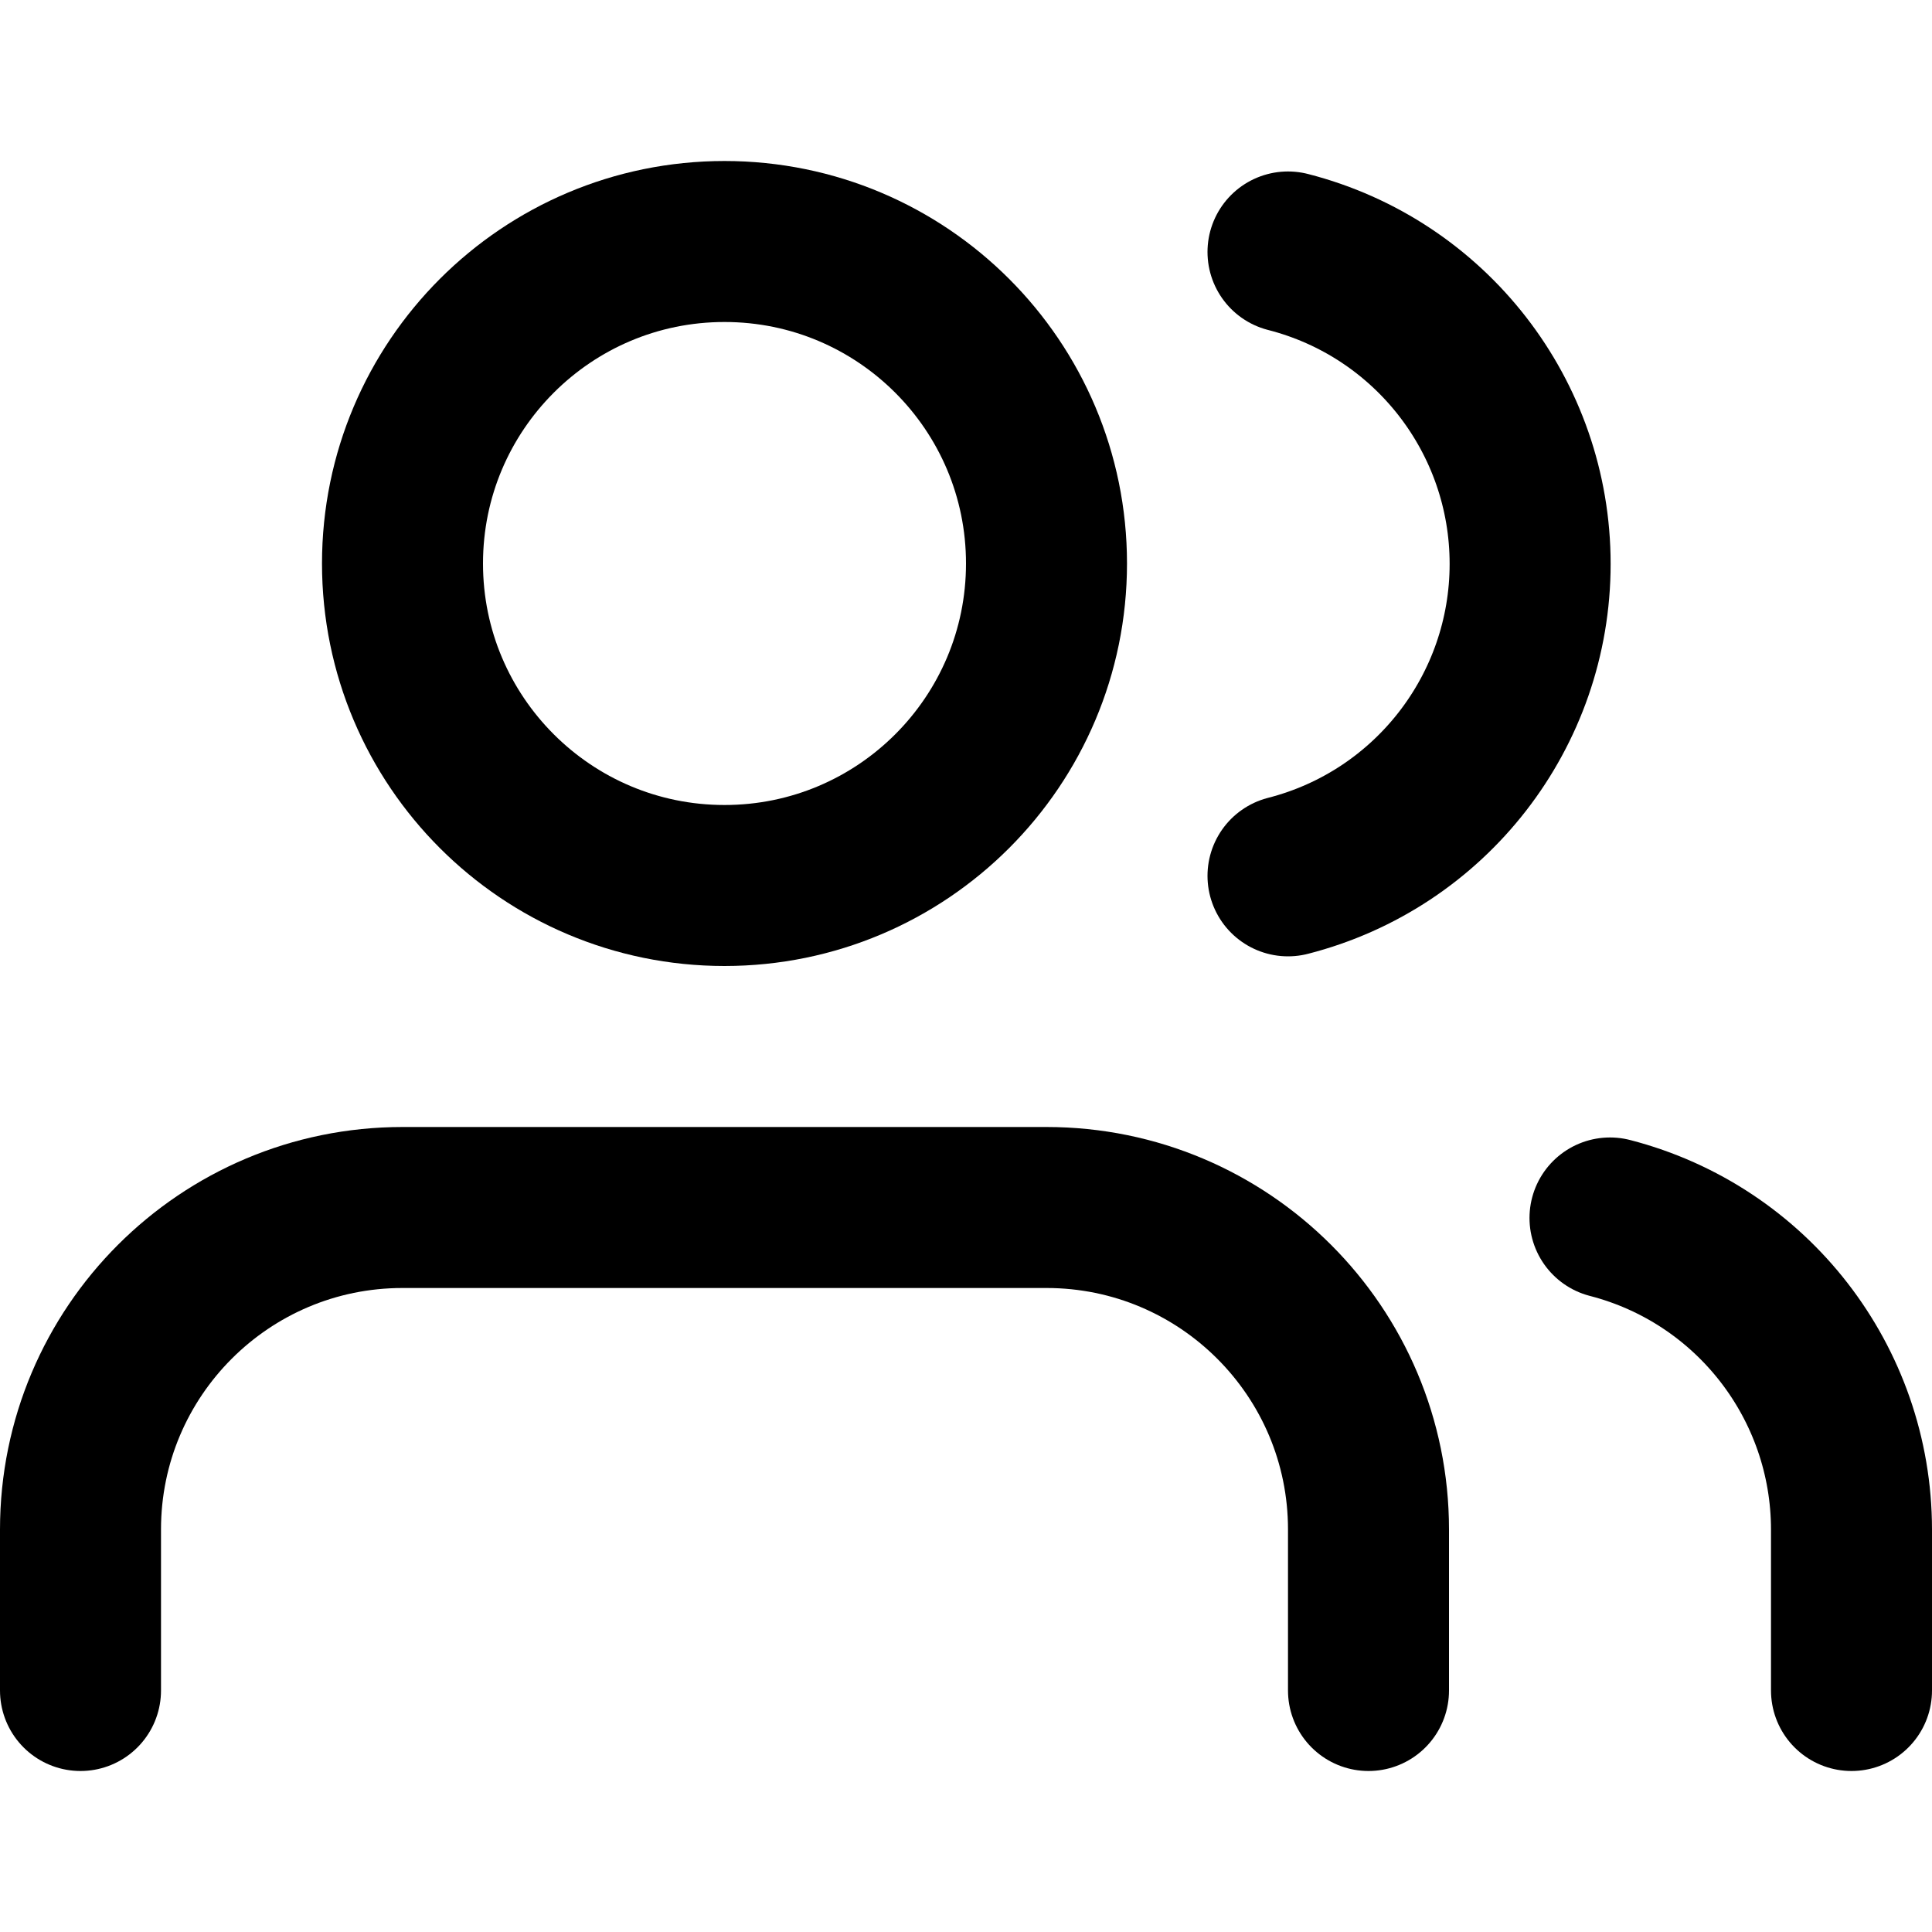
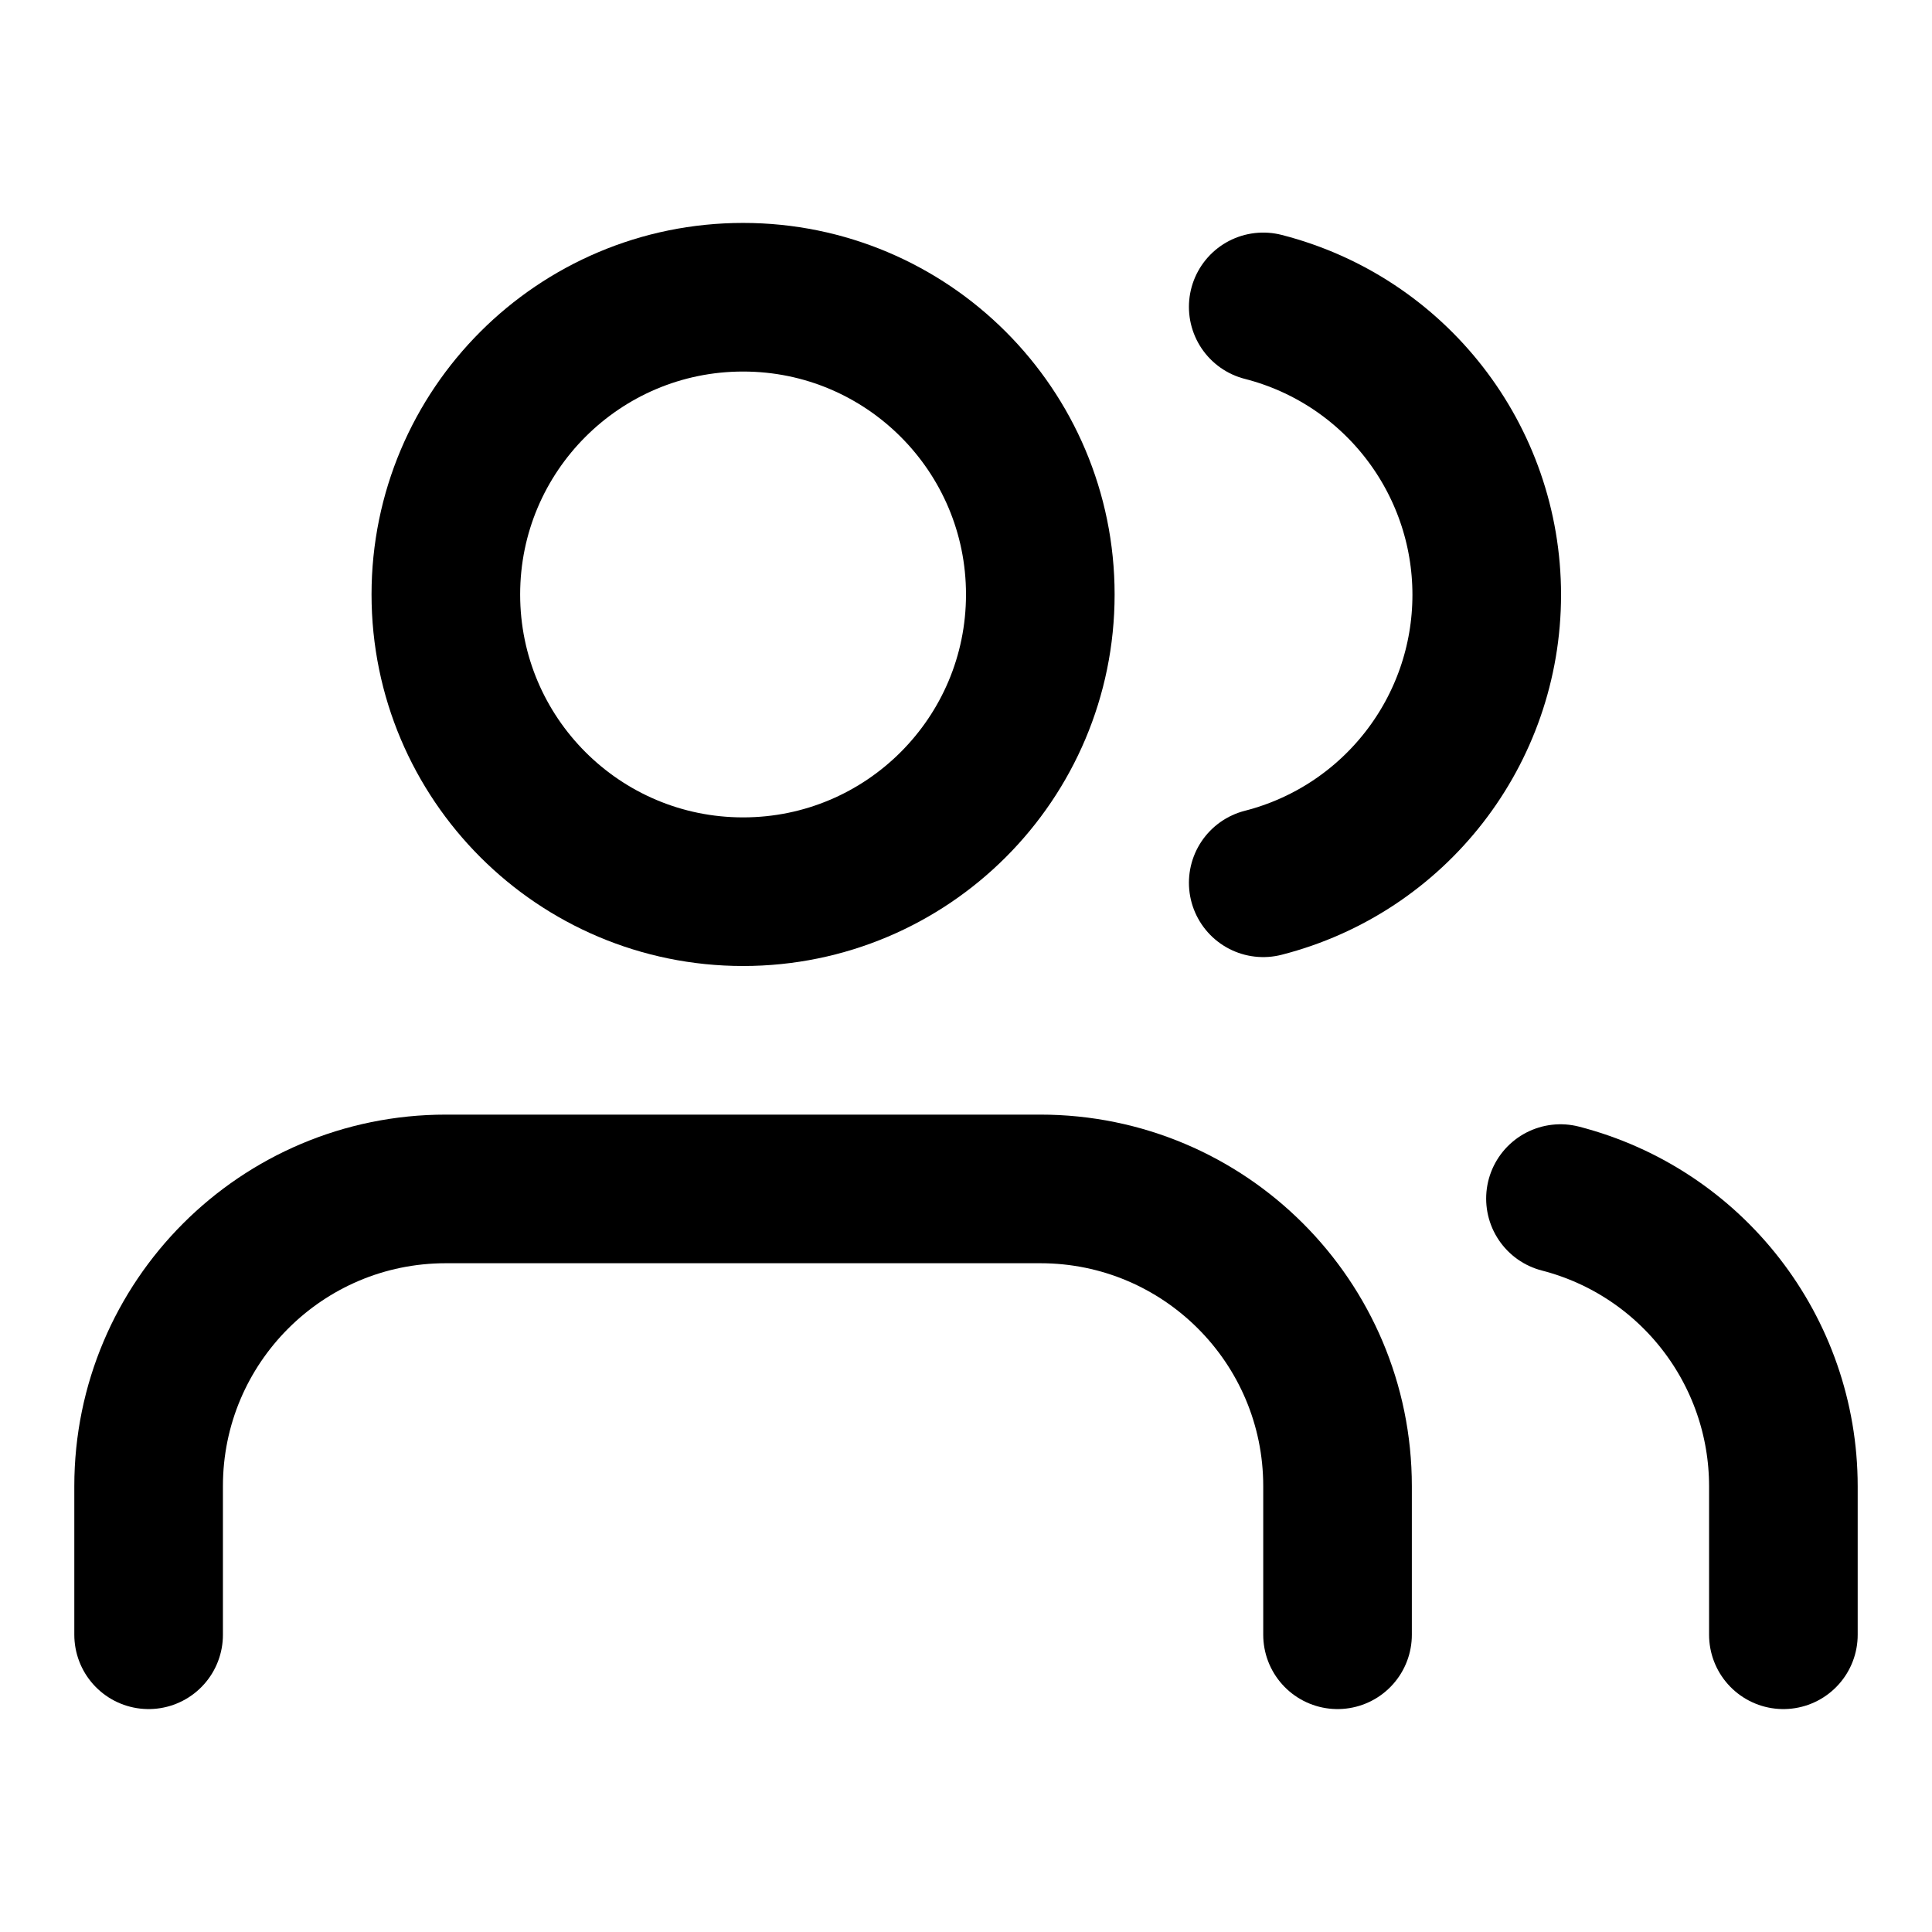
- <svg viewBox="0 0 24 24" fill="none" stroke="currentColor" stroke-width="2" stroke-linecap="round" stroke-linejoin="round">
+ <svg viewBox="-1 -1 26 26" fill="none" stroke="currentColor" stroke-width="2" stroke-linecap="round" stroke-linejoin="round">
  <path d="M17 21v-2a4 4 0 0 0-4-4H5a4 4 0 0 0-4 4v2" />
  <circle cx="9" cy="7" r="4" />
  <path d="M23 21v-2a4 4 0 0 0-3-3.87" />
  <path d="M16 3.13a4 4 0 0 1 0 7.75" />
</svg>
